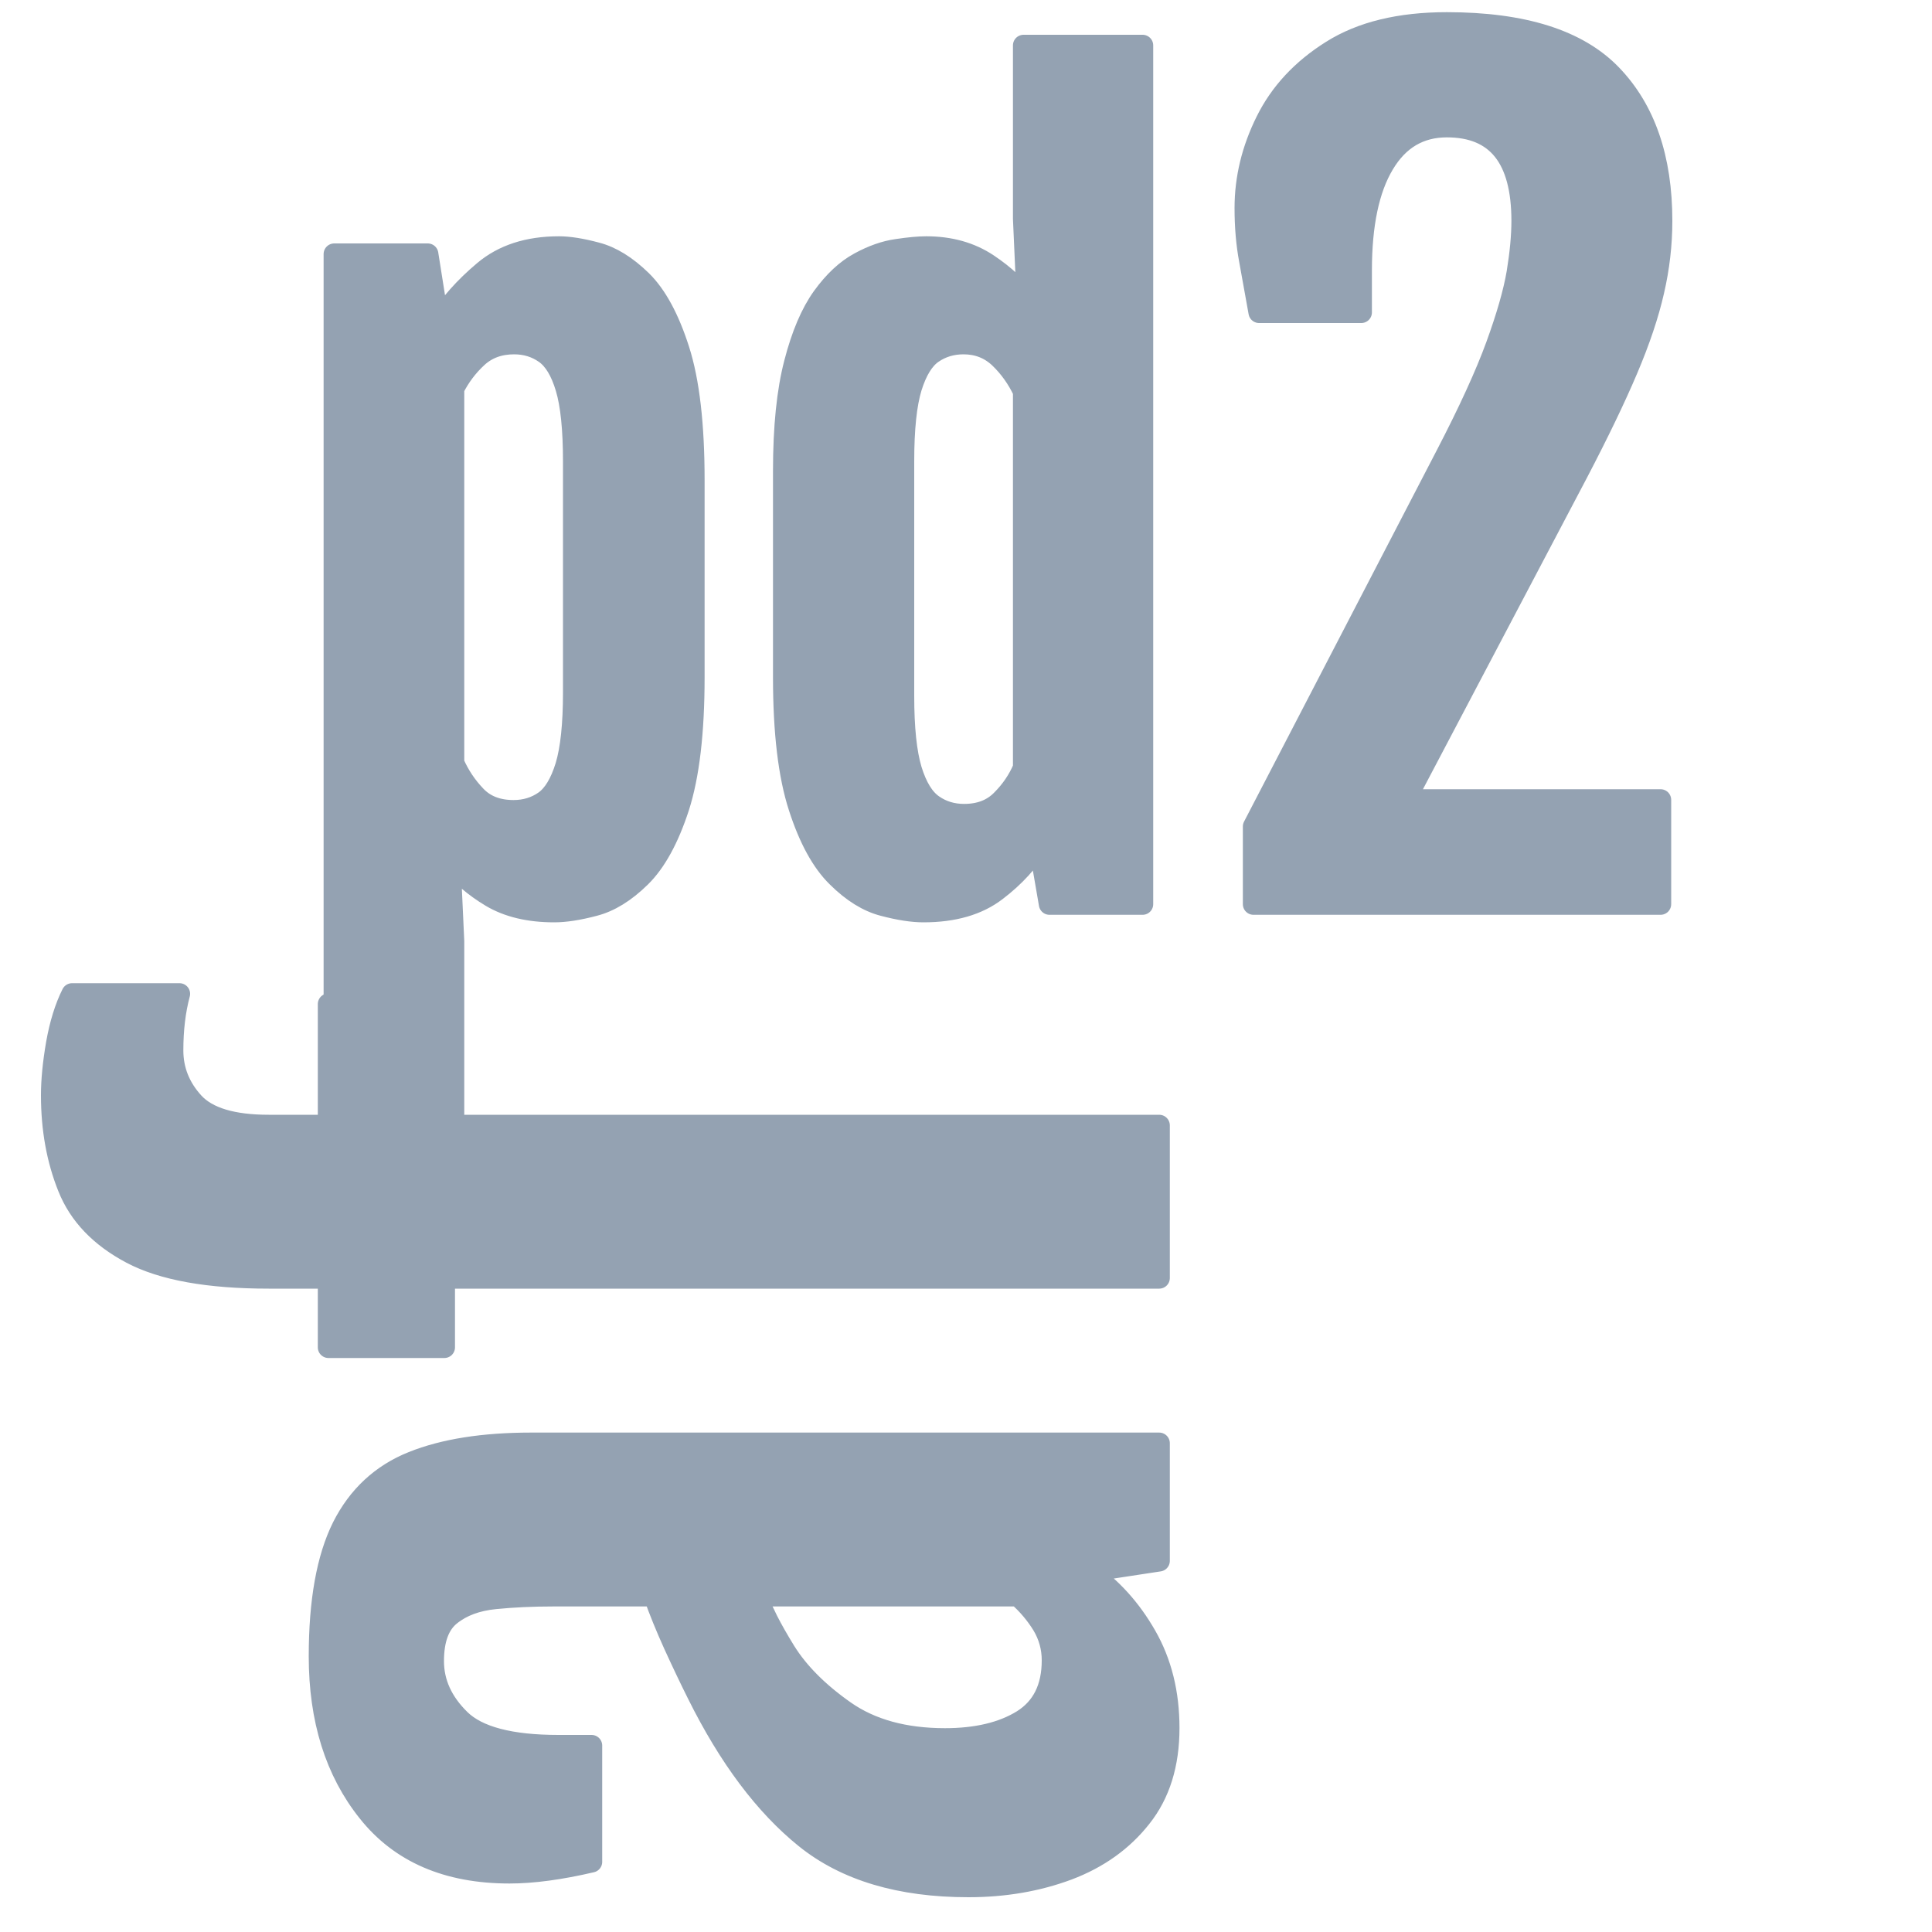
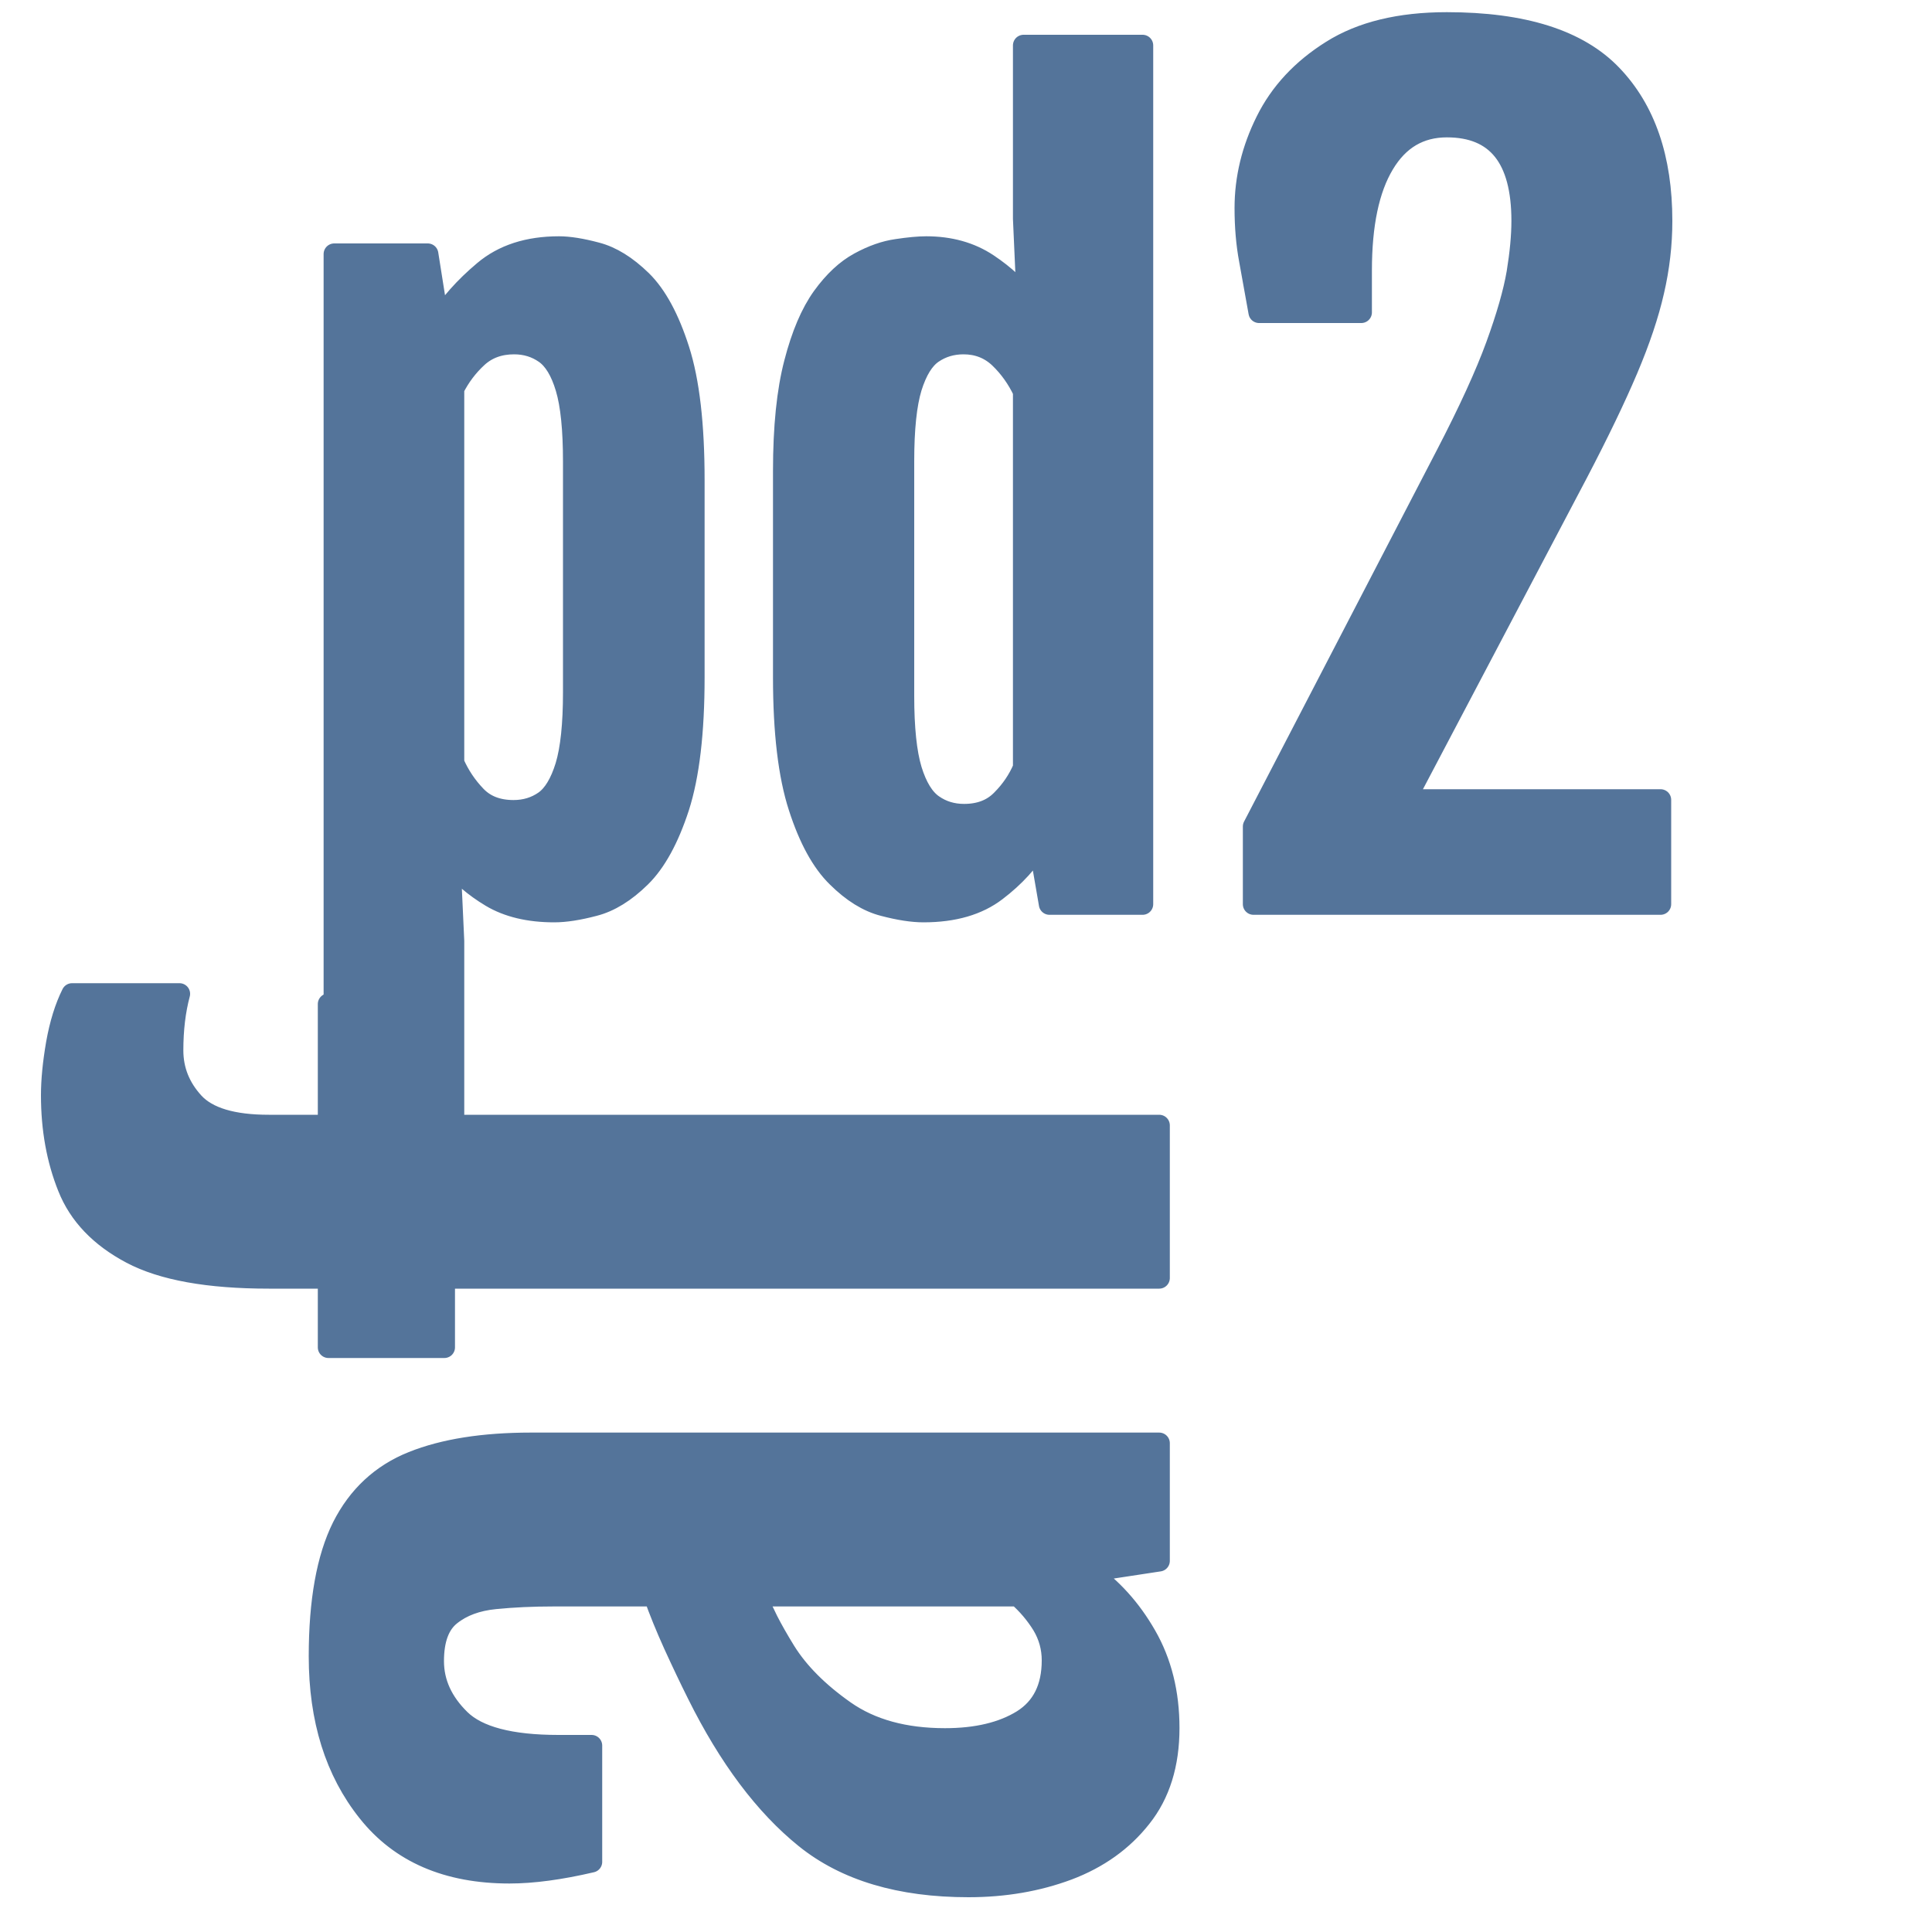
<svg xmlns="http://www.w3.org/2000/svg" viewBox="0 0 100 100">
-   <path transform="translate(14.17 46.80)" fill="#94a2b2" stroke="#94a2b2" stroke-width="1.10" stroke-linejoin="round" d="M9.31 1.91V10.88H3.13V-33.65H7.97L8.53 -30.11Q9.38 -31.5 10.88 -32.76Q12.37 -34.02 14.76 -34.02Q15.54 -34.02 16.7 -33.71Q17.86 -33.41 19.03 -32.27Q20.19 -31.13 20.97 -28.69Q21.75 -26.25 21.75 -21.95V-11.75Q21.75 -7.48 20.96 -5.02Q20.16 -2.57 18.98 -1.41Q17.79 -0.24 16.58 0.07Q15.37 0.39 14.52 0.39Q12.56 0.39 11.25 -0.39Q9.95 -1.17 9.12 -2.22ZM9.31 -7.31Q9.73 -6.35 10.45 -5.6Q11.17 -4.84 12.41 -4.84Q13.32 -4.84 14.02 -5.33Q14.71 -5.82 15.12 -7.15Q15.52 -8.48 15.52 -10.97V-22.9Q15.52 -25.42 15.13 -26.72Q14.74 -28.03 14.04 -28.52Q13.34 -29.01 12.44 -29.01Q11.29 -29.01 10.53 -28.31Q9.78 -27.62 9.31 -26.69ZM26.39 -11.75V-22.43Q26.39 -25.83 26.96 -28.01Q27.52 -30.18 28.41 -31.42Q29.3 -32.65 30.32 -33.2Q31.33 -33.75 32.26 -33.88Q33.19 -34.02 33.77 -34.02Q35.61 -34.02 36.95 -33.13Q38.3 -32.23 38.98 -31.21L39 -31.23L38.81 -35.48V-44.45H44.97V0H40.15L39.61 -3.13Q38.81 -1.78 37.39 -0.7Q35.97 0.39 33.63 0.39Q32.77 0.39 31.56 0.07Q30.35 -0.24 29.17 -1.41Q27.98 -2.57 27.19 -5.02Q26.39 -7.48 26.39 -11.75ZM38.81 -7.06V-26.54Q38.34 -27.54 37.57 -28.28Q36.8 -29.01 35.7 -29.01Q34.8 -29.01 34.1 -28.53Q33.41 -28.06 33 -26.75Q32.6 -25.44 32.6 -22.92V-10.78Q32.6 -8.28 33 -6.95Q33.41 -5.62 34.12 -5.13Q34.82 -4.64 35.73 -4.64Q36.95 -4.64 37.68 -5.39Q38.42 -6.13 38.81 -7.06Z" />
-   <path transform="translate(62.31 46.80)" fill="#94a2b2" stroke="#94a2b2" stroke-width="1.10" stroke-linejoin="round" d="M2.57 0V-4.02L12.55 -23.25Q14.32 -26.66 15.14 -28.91Q15.96 -31.16 16.22 -32.68Q16.47 -34.21 16.47 -35.37Q16.47 -40.24 12.58 -40.24Q10.46 -40.24 9.31 -38.31Q8.15 -36.38 8.15 -32.8V-30.63H2.86Q2.59 -32.11 2.37 -33.35Q2.14 -34.58 2.14 -36.03Q2.14 -38.34 3.23 -40.53Q4.32 -42.73 6.62 -44.17Q8.92 -45.62 12.58 -45.62Q18.51 -45.62 21.1 -42.92Q23.7 -40.22 23.7 -35.37Q23.7 -33.54 23.28 -31.73Q22.87 -29.92 21.92 -27.68Q20.97 -25.44 19.35 -22.34L10.43 -5.4H23.64V0Z" />
-   <path transform="translate(60.00 99.31) rotate(-90)" fill="#94a2b2" stroke="#94a2b2" stroke-width="1.10" stroke-linejoin="round" d="M11.62 -23.89Q12.8 -24.48 14.18 -25.11Q15.55 -25.73 16.71 -26.14V-31.35Q16.71 -32.98 16.57 -34.38Q16.43 -35.79 15.72 -36.68Q15.02 -37.57 13.33 -37.57Q11.65 -37.57 10.3 -36.19Q8.96 -34.82 8.96 -31.1V-29.38H2.94Q2.37 -31.82 2.37 -33.63Q2.37 -38.44 5.53 -40.95Q8.68 -43.47 13.58 -43.47Q17.86 -43.47 20.27 -42.27Q22.67 -41.06 23.64 -38.64Q24.61 -36.22 24.61 -32.51V0H18.52L17.96 -3.68Q16.71 -1.87 14.65 -0.69Q12.58 0.5 9.87 0.5Q7.06 0.5 5.25 -0.94Q3.43 -2.37 2.54 -4.73Q1.66 -7.09 1.66 -9.87Q1.66 -15.18 4.18 -18.31Q6.71 -21.45 11.62 -23.89ZM13.37 -5.53Q14.36 -5.53 15.21 -6.04Q16.05 -6.56 16.71 -7.31V-20.86Q16.11 -20.61 15.43 -20.27Q14.74 -19.92 13.83 -19.36Q12.18 -18.33 10.74 -16.28Q9.31 -14.24 9.31 -11.09Q9.31 -8.62 10.27 -7.07Q11.24 -5.53 13.37 -5.53ZM33.16 -37H29.57V-43H33.16V-46.09Q33.16 -50.78 34.44 -53.2Q35.72 -55.62 37.86 -56.47Q40 -57.33 42.62 -57.33Q43.78 -57.33 45.29 -57.07Q46.81 -56.8 47.87 -56.27V-50.71Q46.56 -51.06 44.94 -51.06Q43.41 -51.06 42.23 -49.98Q41.06 -48.9 41.06 -46.09V-43H47.34V-37H41.06V0H33.16Z" />
+   <path transform="translate(14.17 46.80)" fill="#54749a" stroke="#54749a" stroke-width="1.10" stroke-linejoin="round" d="M9.31 1.91V10.88H3.13V-33.65H7.97L8.53 -30.11Q9.38 -31.5 10.88 -32.76Q12.37 -34.02 14.76 -34.02Q15.54 -34.02 16.7 -33.71Q17.86 -33.41 19.03 -32.27Q20.19 -31.13 20.97 -28.69Q21.75 -26.25 21.75 -21.95V-11.75Q21.75 -7.48 20.96 -5.02Q20.16 -2.57 18.98 -1.41Q17.79 -0.24 16.58 0.07Q15.37 0.39 14.52 0.39Q12.56 0.39 11.25 -0.39Q9.95 -1.17 9.12 -2.22ZM9.31 -7.31Q9.73 -6.35 10.45 -5.6Q11.17 -4.84 12.41 -4.84Q13.32 -4.84 14.02 -5.33Q14.71 -5.82 15.12 -7.15Q15.52 -8.48 15.52 -10.97V-22.9Q15.52 -25.42 15.13 -26.72Q14.74 -28.03 14.04 -28.52Q13.34 -29.01 12.44 -29.01Q11.29 -29.01 10.53 -28.31Q9.78 -27.62 9.31 -26.69ZM26.39 -11.75V-22.43Q26.39 -25.83 26.96 -28.01Q27.52 -30.18 28.41 -31.42Q29.3 -32.65 30.32 -33.2Q31.33 -33.75 32.26 -33.88Q33.19 -34.02 33.77 -34.02Q35.61 -34.02 36.95 -33.13Q38.3 -32.23 38.98 -31.21L39 -31.23L38.81 -35.48V-44.45H44.97V0H40.15L39.61 -3.13Q38.81 -1.78 37.39 -0.7Q35.97 0.39 33.63 0.39Q32.77 0.39 31.56 0.07Q30.35 -0.24 29.17 -1.41Q27.98 -2.57 27.19 -5.02Q26.39 -7.48 26.39 -11.75ZM38.81 -7.06V-26.54Q38.34 -27.54 37.57 -28.28Q36.8 -29.01 35.7 -29.01Q34.8 -29.01 34.1 -28.53Q33.41 -28.06 33 -26.75Q32.6 -25.44 32.6 -22.92V-10.78Q32.6 -8.28 33 -6.95Q33.41 -5.62 34.12 -5.13Q34.82 -4.64 35.73 -4.64Q36.95 -4.64 37.68 -5.39Q38.42 -6.13 38.81 -7.06Z" />
+   <path transform="translate(62.31 46.80)" fill="#54749a" stroke="#54749a" stroke-width="1.10" stroke-linejoin="round" d="M2.57 0V-4.02L12.55 -23.25Q14.32 -26.66 15.14 -28.91Q15.96 -31.16 16.22 -32.68Q16.47 -34.21 16.47 -35.37Q16.47 -40.24 12.58 -40.24Q10.46 -40.24 9.31 -38.31Q8.15 -36.38 8.15 -32.8V-30.63H2.86Q2.59 -32.11 2.37 -33.35Q2.14 -34.58 2.14 -36.03Q2.14 -38.34 3.23 -40.53Q4.32 -42.73 6.62 -44.17Q8.92 -45.62 12.58 -45.62Q18.51 -45.62 21.1 -42.92Q23.7 -40.22 23.7 -35.37Q23.7 -33.54 23.28 -31.73Q22.87 -29.92 21.92 -27.68Q20.97 -25.44 19.35 -22.34L10.43 -5.4H23.64V0Z" />
+   <path transform="translate(60.00 99.31) rotate(-90)" fill="#54749a" stroke="#54749a" stroke-width="1.10" stroke-linejoin="round" d="M11.62 -23.89Q12.8 -24.48 14.18 -25.11Q15.55 -25.73 16.71 -26.14V-31.35Q16.71 -32.98 16.57 -34.38Q16.43 -35.79 15.72 -36.68Q15.02 -37.57 13.33 -37.57Q11.65 -37.57 10.3 -36.19Q8.96 -34.82 8.96 -31.1V-29.38H2.94Q2.37 -31.82 2.37 -33.63Q2.37 -38.44 5.53 -40.95Q8.68 -43.47 13.58 -43.47Q17.86 -43.47 20.27 -42.27Q22.67 -41.06 23.64 -38.64Q24.61 -36.22 24.61 -32.51V0H18.52L17.96 -3.68Q16.71 -1.87 14.65 -0.69Q12.58 0.5 9.87 0.5Q7.06 0.5 5.25 -0.94Q3.43 -2.37 2.54 -4.73Q1.66 -7.09 1.66 -9.87Q1.66 -15.18 4.18 -18.31Q6.71 -21.45 11.62 -23.89ZM13.37 -5.53Q14.36 -5.53 15.21 -6.04Q16.05 -6.56 16.71 -7.31V-20.86Q16.11 -20.61 15.43 -20.27Q14.74 -19.92 13.83 -19.36Q12.18 -18.33 10.74 -16.28Q9.31 -14.24 9.31 -11.09Q9.31 -8.62 10.27 -7.07Q11.24 -5.53 13.37 -5.53ZM33.16 -37H29.57V-43H33.16V-46.09Q33.16 -50.78 34.44 -53.2Q35.72 -55.62 37.86 -56.47Q40 -57.33 42.62 -57.33Q43.78 -57.33 45.29 -57.07Q46.81 -56.8 47.87 -56.27V-50.71Q46.56 -51.06 44.94 -51.06Q43.41 -51.06 42.23 -49.98Q41.06 -48.9 41.06 -46.09V-43H47.34V-37H41.06V0H33.16Z" />
</svg>
